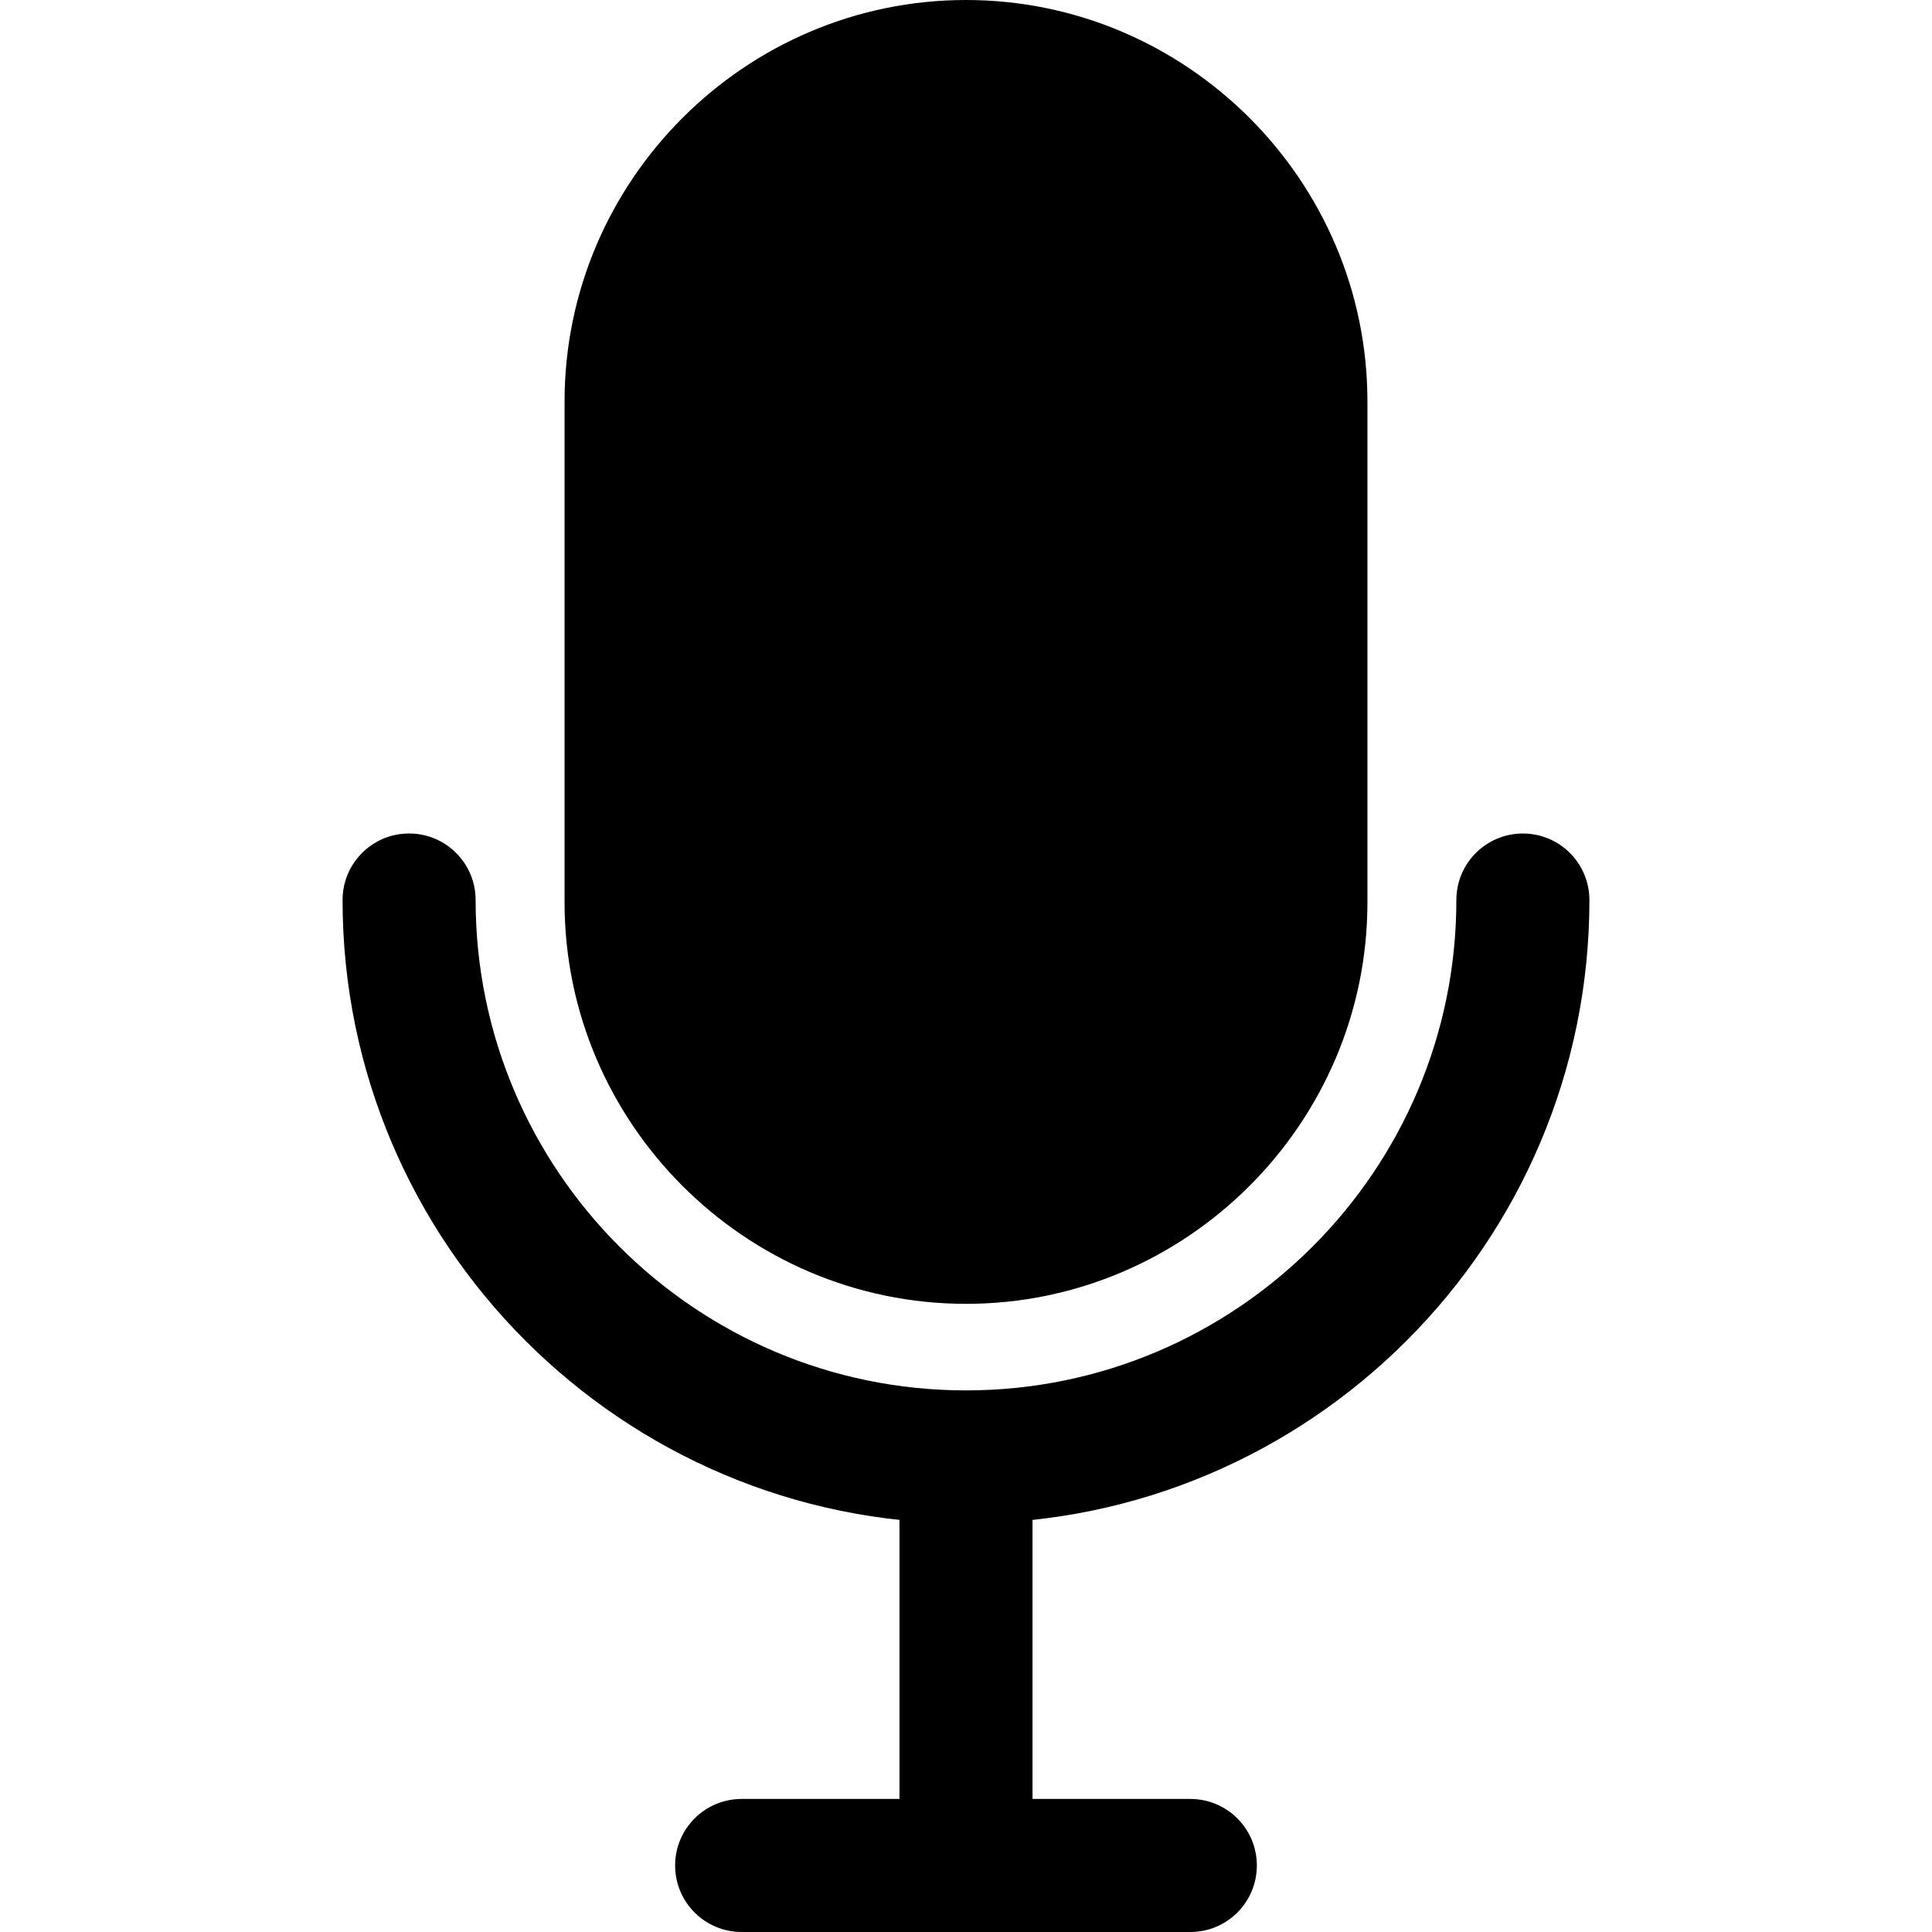
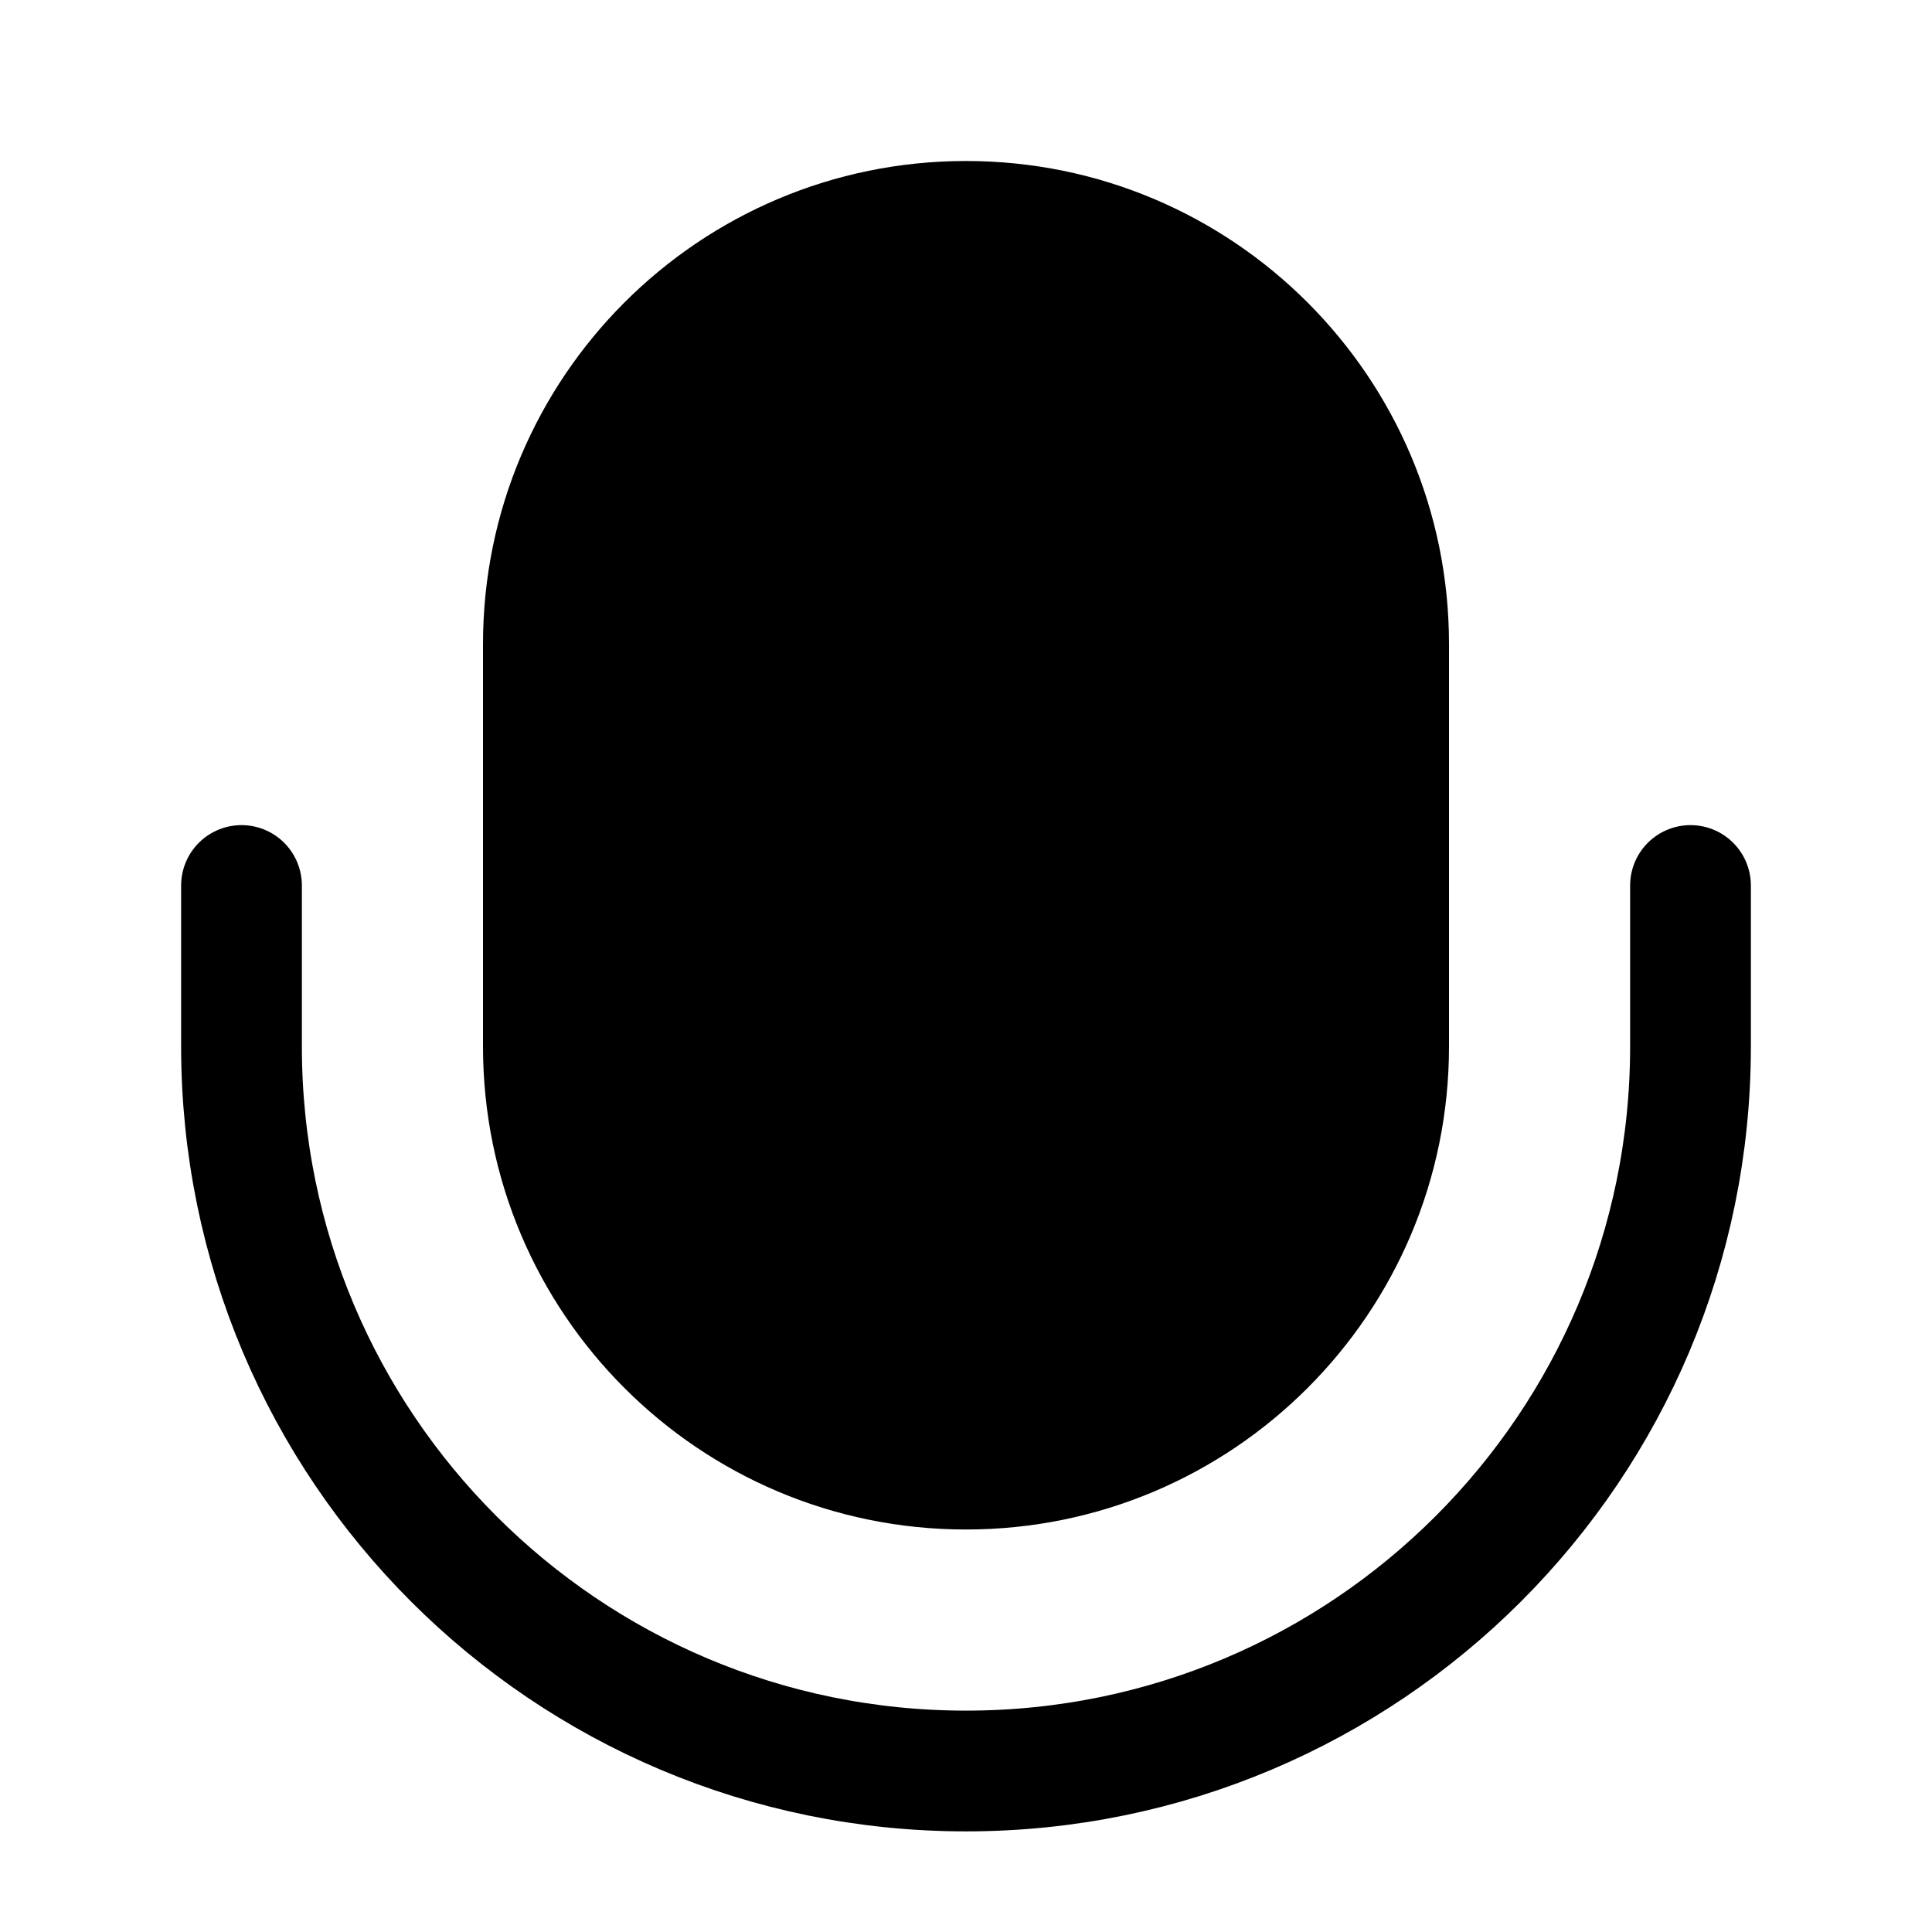
- <svg xmlns="http://www.w3.org/2000/svg" viewBox="0 0 90 90">
-   <path fill="#000000" d="M 45 70.968 c -16.013 0 -29.042 -13.028 -29.042 -29.042 c 0 -1.712 1.388 -3.099 3.099 -3.099 c 1.712 0 3.099 1.388 3.099 3.099 C 22.157 54.522 32.404 64.77 45 64.77 c 12.595 0 22.843 -10.248 22.843 -22.843 c 0 -1.712 1.387 -3.099 3.099 -3.099 s 3.099 1.388 3.099 3.099 C 74.042 57.94 61.013 70.968 45 70.968 z" />
-   <path fill="#000000" d="M 45 60.738 L 45 60.738 c -10.285 0 -18.7 -8.415 -18.7 -18.7 V 18.7 C 26.3 8.415 34.715 0 45 0 h 0 c 10.285 0 18.7 8.415 18.7 18.7 v 23.337 C 63.7 52.322 55.285 60.738 45 60.738 z" />
-   <path fill="#000000" d="M 45 89.213 c -1.712 0 -3.099 -1.387 -3.099 -3.099 V 68.655 c 0 -1.712 1.388 -3.099 3.099 -3.099 c 1.712 0 3.099 1.387 3.099 3.099 v 17.459 C 48.099 87.826 46.712 89.213 45 89.213 z" />
-   <path fill="#000000" d="M 55.451 90 H 34.549 c -1.712 0 -3.099 -1.387 -3.099 -3.099 s 1.388 -3.099 3.099 -3.099 h 20.901 c 1.712 0 3.099 1.387 3.099 3.099 S 57.163 90 55.451 90 z" />
+ <svg xmlns="http://www.w3.org/2000/svg" viewBox="0 0 24 24" fill="none">
+   <g id="background" stroke-width="0" />
+   <g id="racer" stroke-linecap="round" stroke-linejoin="round" />
+   <g id="icon">
+     <path d="M6 8C6 4.686 8.686 2 12 2C15.314 2 18 4.686 18 8V13C18 16.314 15.314 19 12 19C8.686 19 6 16.314 6 13V8Z" fill="#000000" stroke="none" />
+     <path d="M21 11V13C21 17.971 16.971 22 12 22C7.029 22 3 17.971 3 13V11" stroke="#000000" stroke-width="1.5" stroke-linecap="round" />
+   </g>
</svg>
